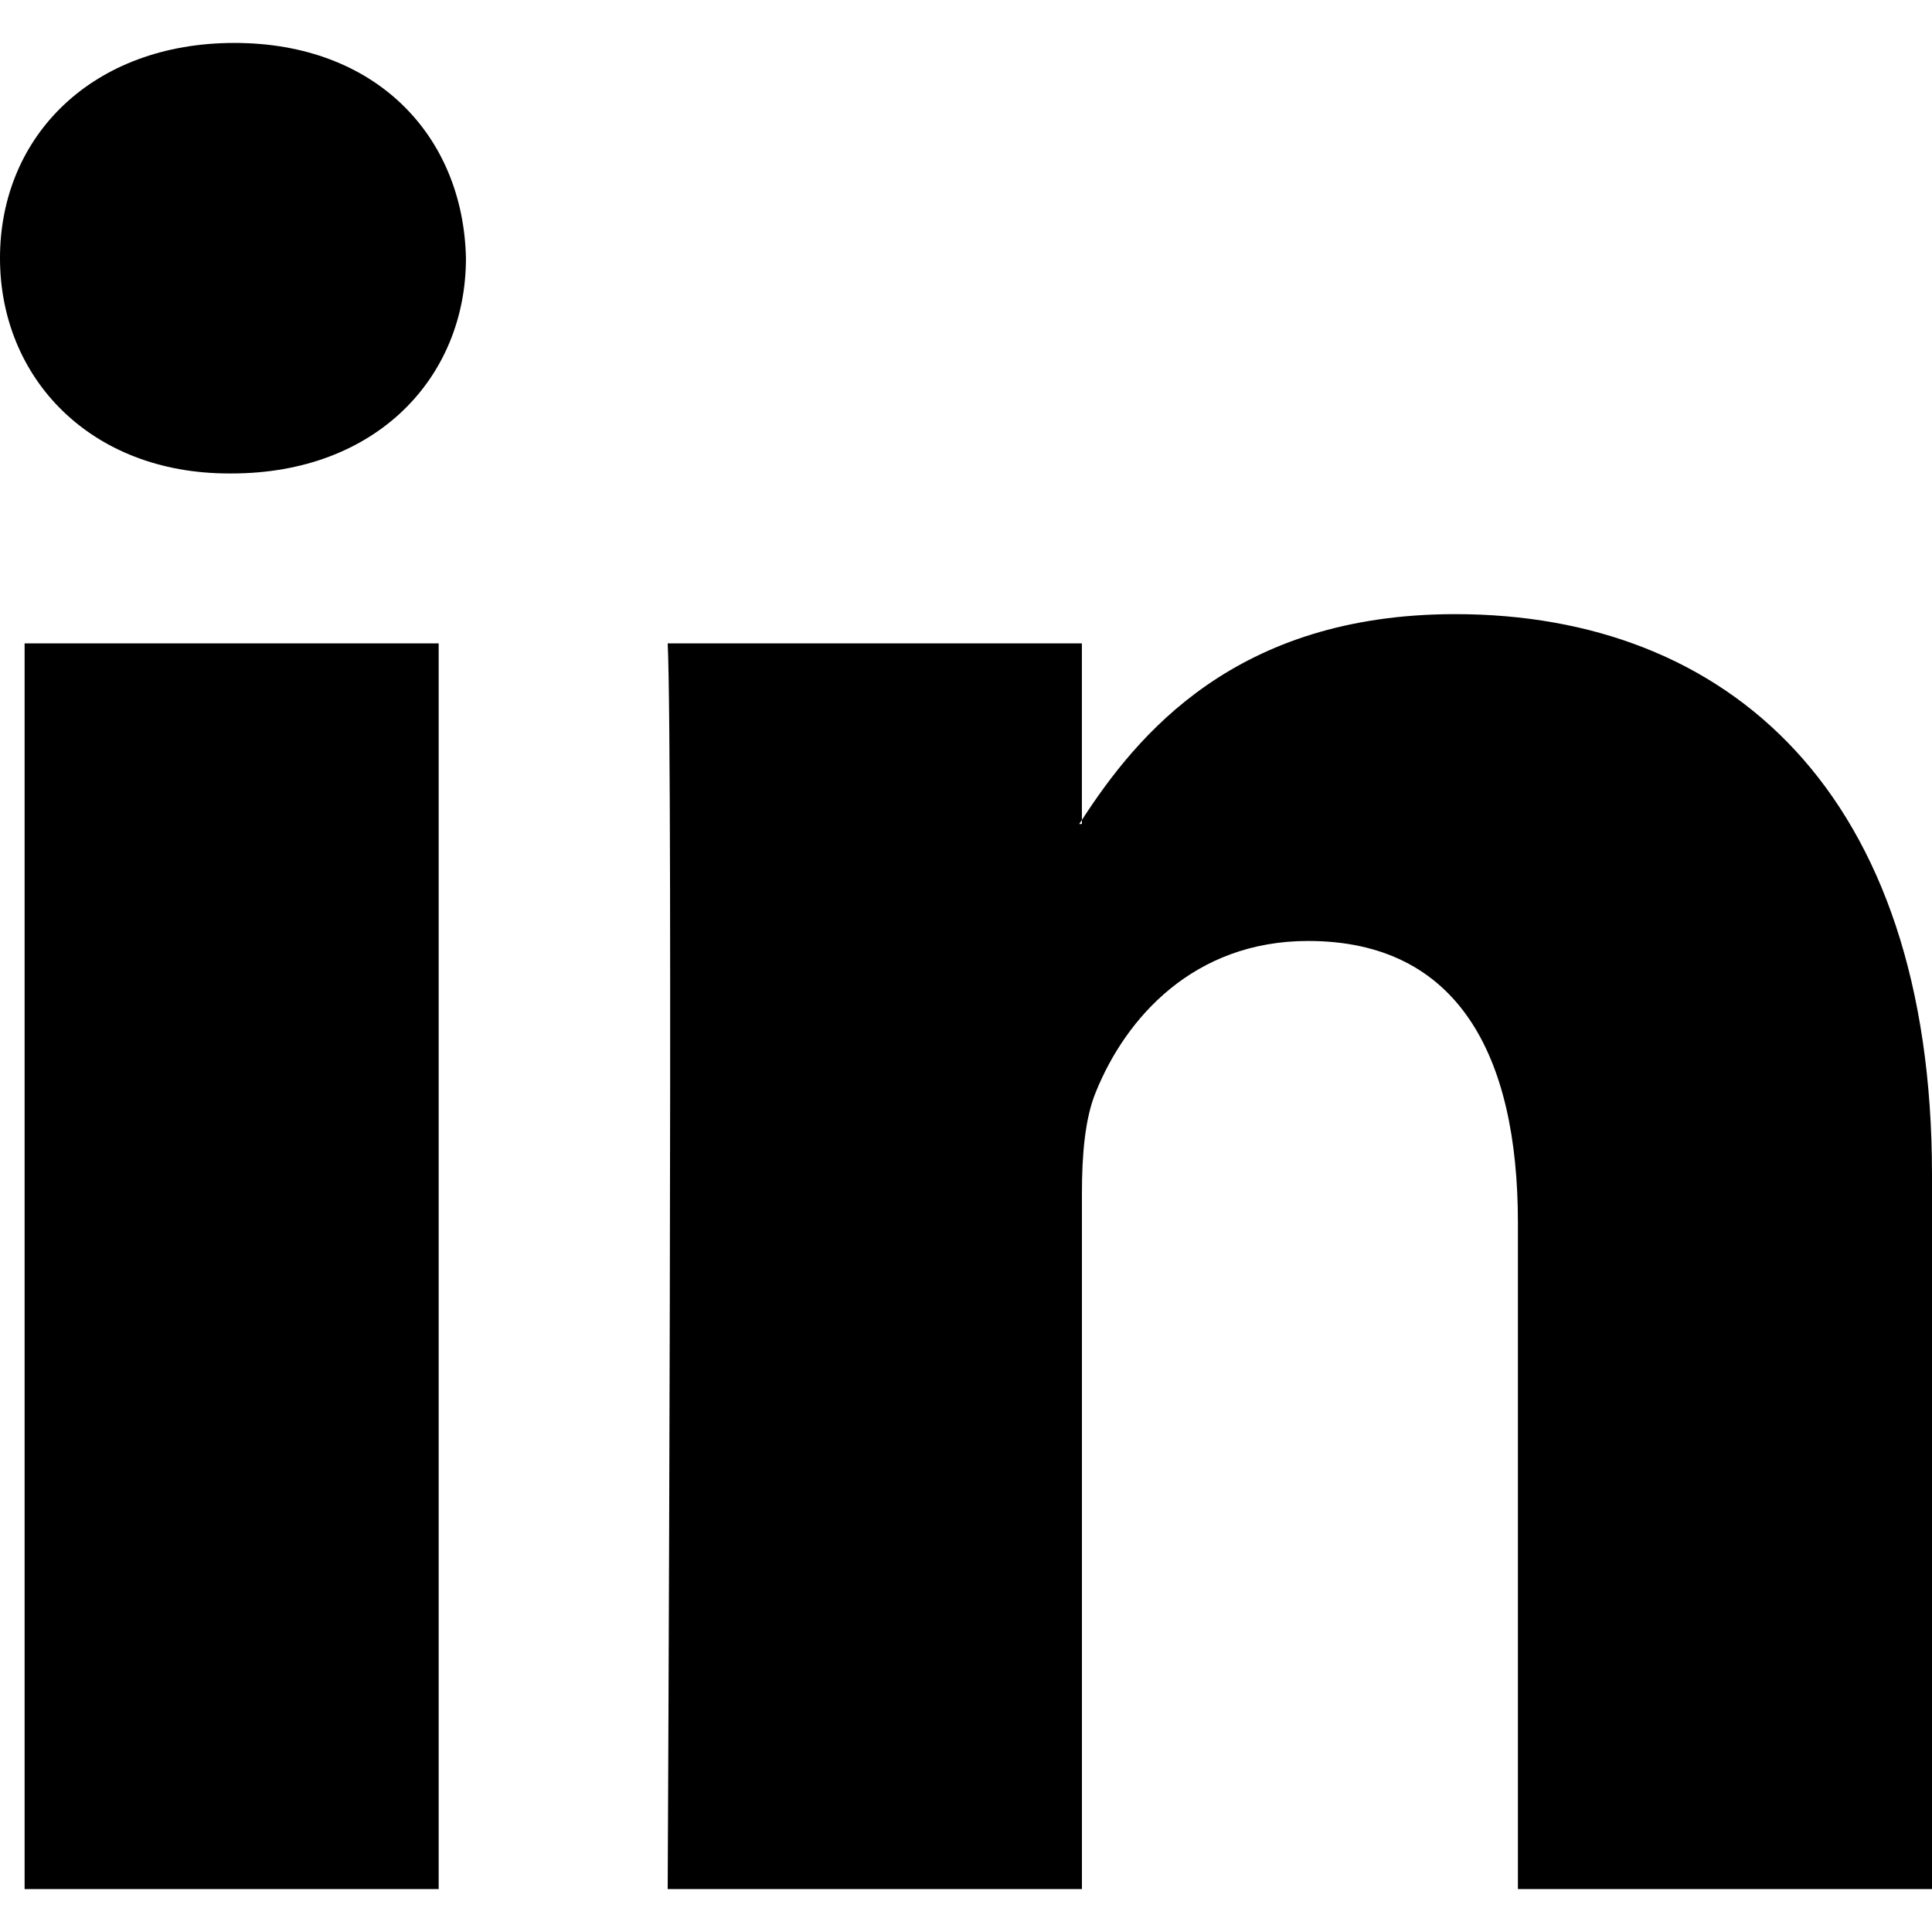
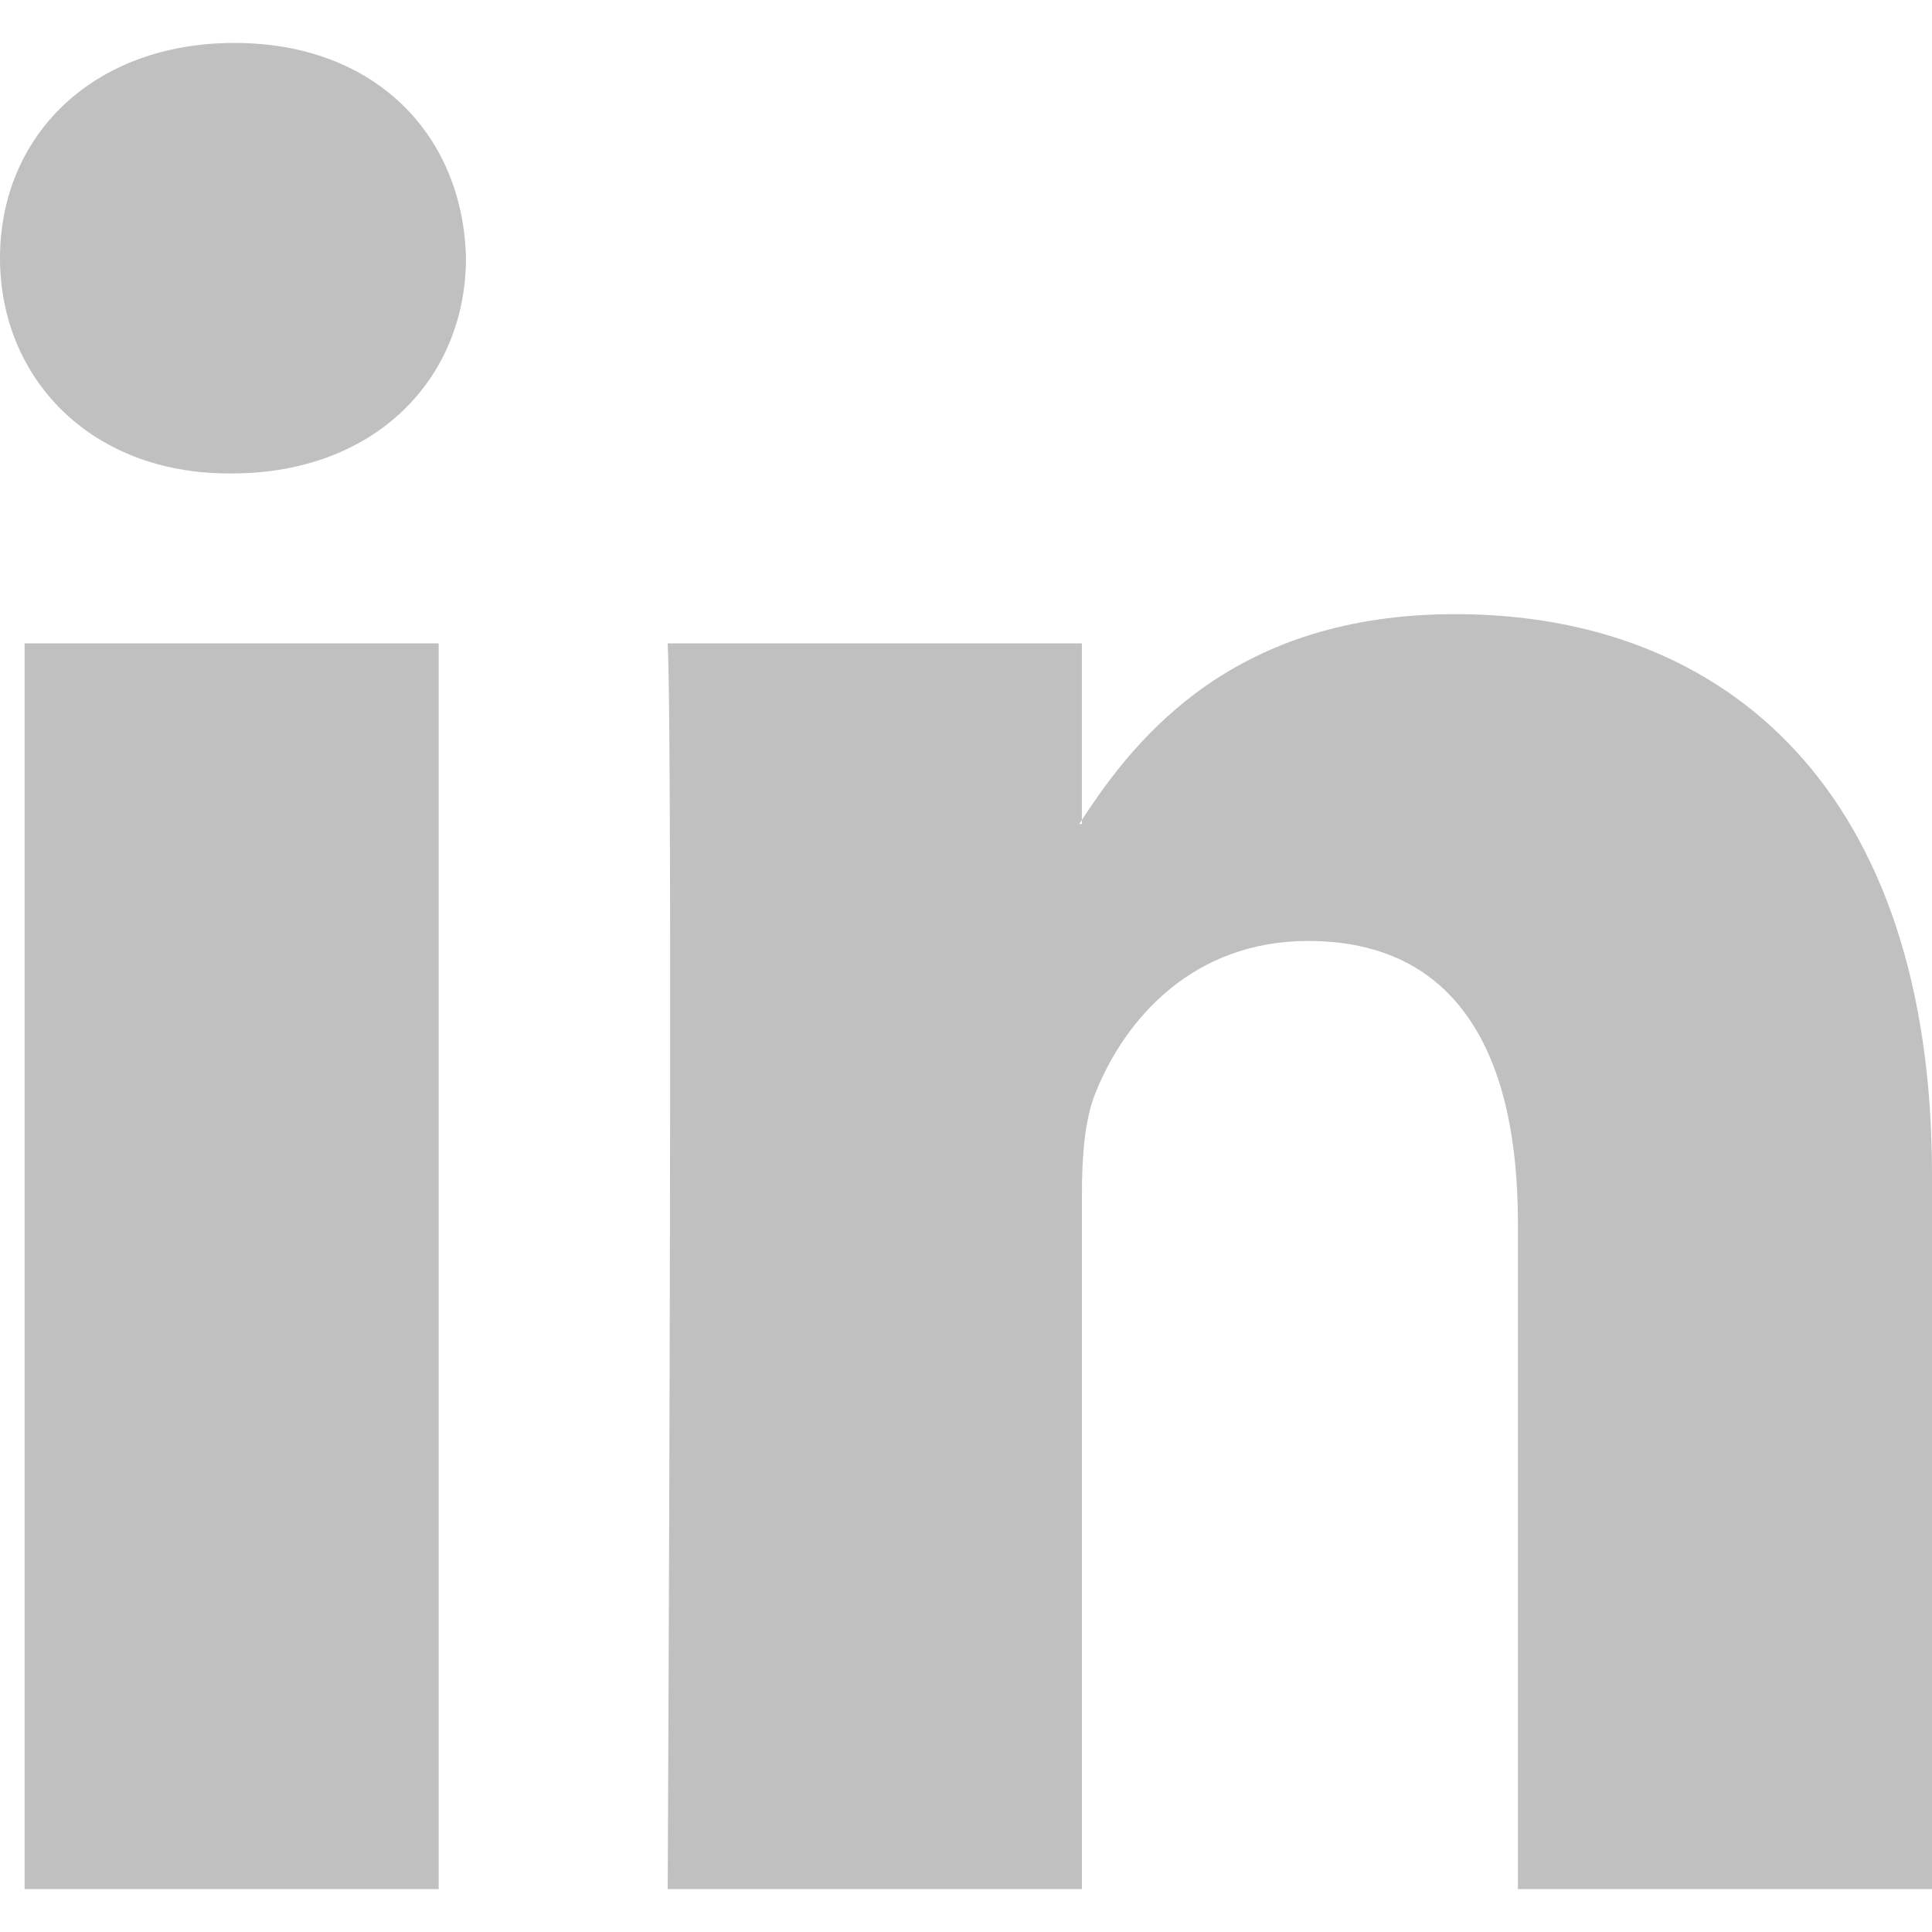
- <svg xmlns="http://www.w3.org/2000/svg" version="1.1" id="Capa_1" x="0px" y="0px" width="430.117px" height="430.117px" viewBox="0 0 430.117 430.117" style="enable-background:new 0 0 430.117 430.117;" xml:space="preserve">
+ <svg xmlns="http://www.w3.org/2000/svg" fill="#c0c0c0" version="1.1" id="Capa_1" x="0px" y="0px" width="430.117px" height="430.117px" viewBox="0 0 430.117 430.117" style="enable-background:new 0 0 430.117 430.117;" xml:space="preserve">
  <g>
    <path id="LinkedIn" d="M430.117,261.543V420.56h-92.188V272.193c0-37.271-13.334-62.707-46.703-62.707   c-25.473,0-40.632,17.142-47.301,33.724c-2.432,5.928-3.058,14.179-3.058,22.477V420.56h-92.219c0,0,1.242-251.285,0-277.32h92.21   v39.309c-0.187,0.294-0.43,0.611-0.606,0.896h0.606v-0.896c12.251-18.869,34.13-45.824,83.102-45.824   C384.633,136.724,430.117,176.361,430.117,261.543z M52.183,9.558C20.635,9.558,0,30.251,0,57.463   c0,26.619,20.038,47.94,50.959,47.94h0.616c32.159,0,52.159-21.317,52.159-47.94C103.128,30.251,83.734,9.558,52.183,9.558z    M5.477,420.56h92.184v-277.32H5.477V420.56z" />
  </g>
  <g>
</g>
  <g>
</g>
  <g>
</g>
  <g>
</g>
  <g>
</g>
  <g>
</g>
  <g>
</g>
  <g>
</g>
  <g>
</g>
  <g>
</g>
  <g>
</g>
  <g>
</g>
  <g>
</g>
  <g>
</g>
  <g>
</g>
</svg>
